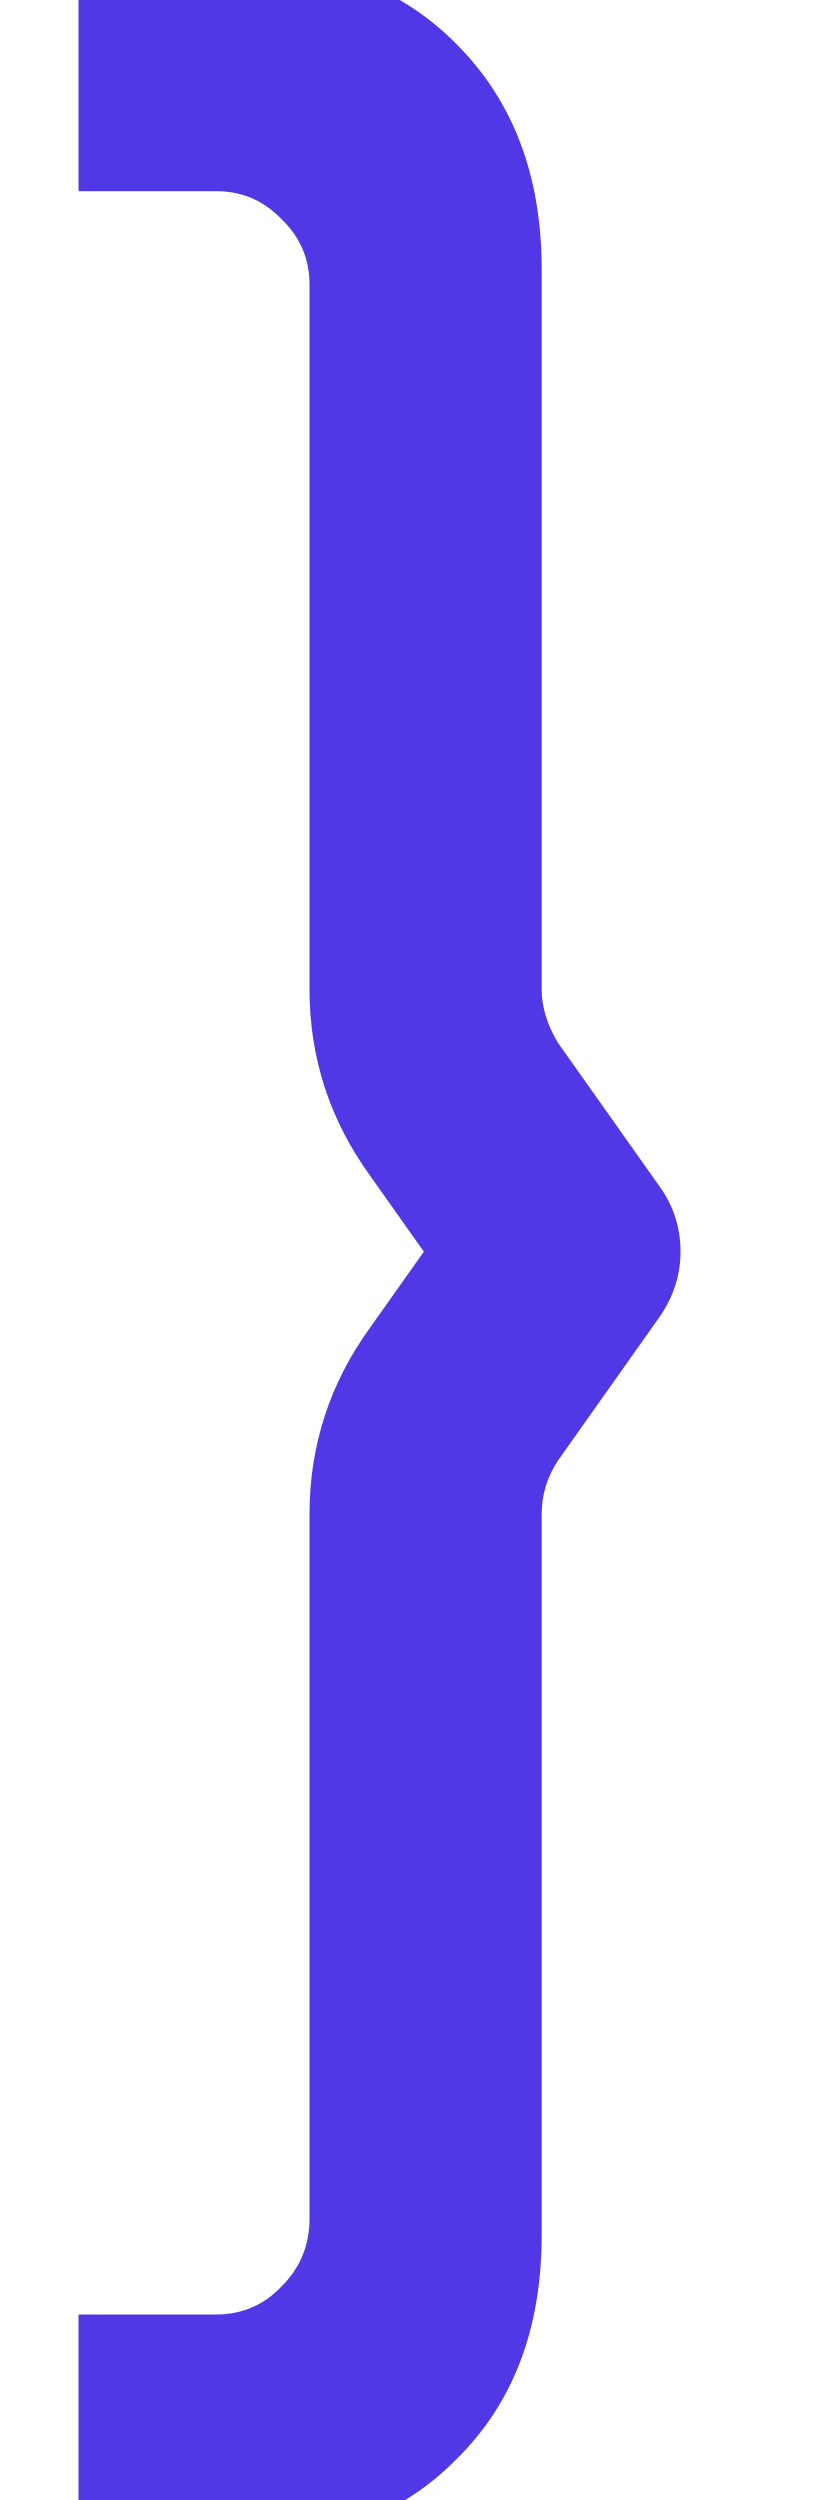
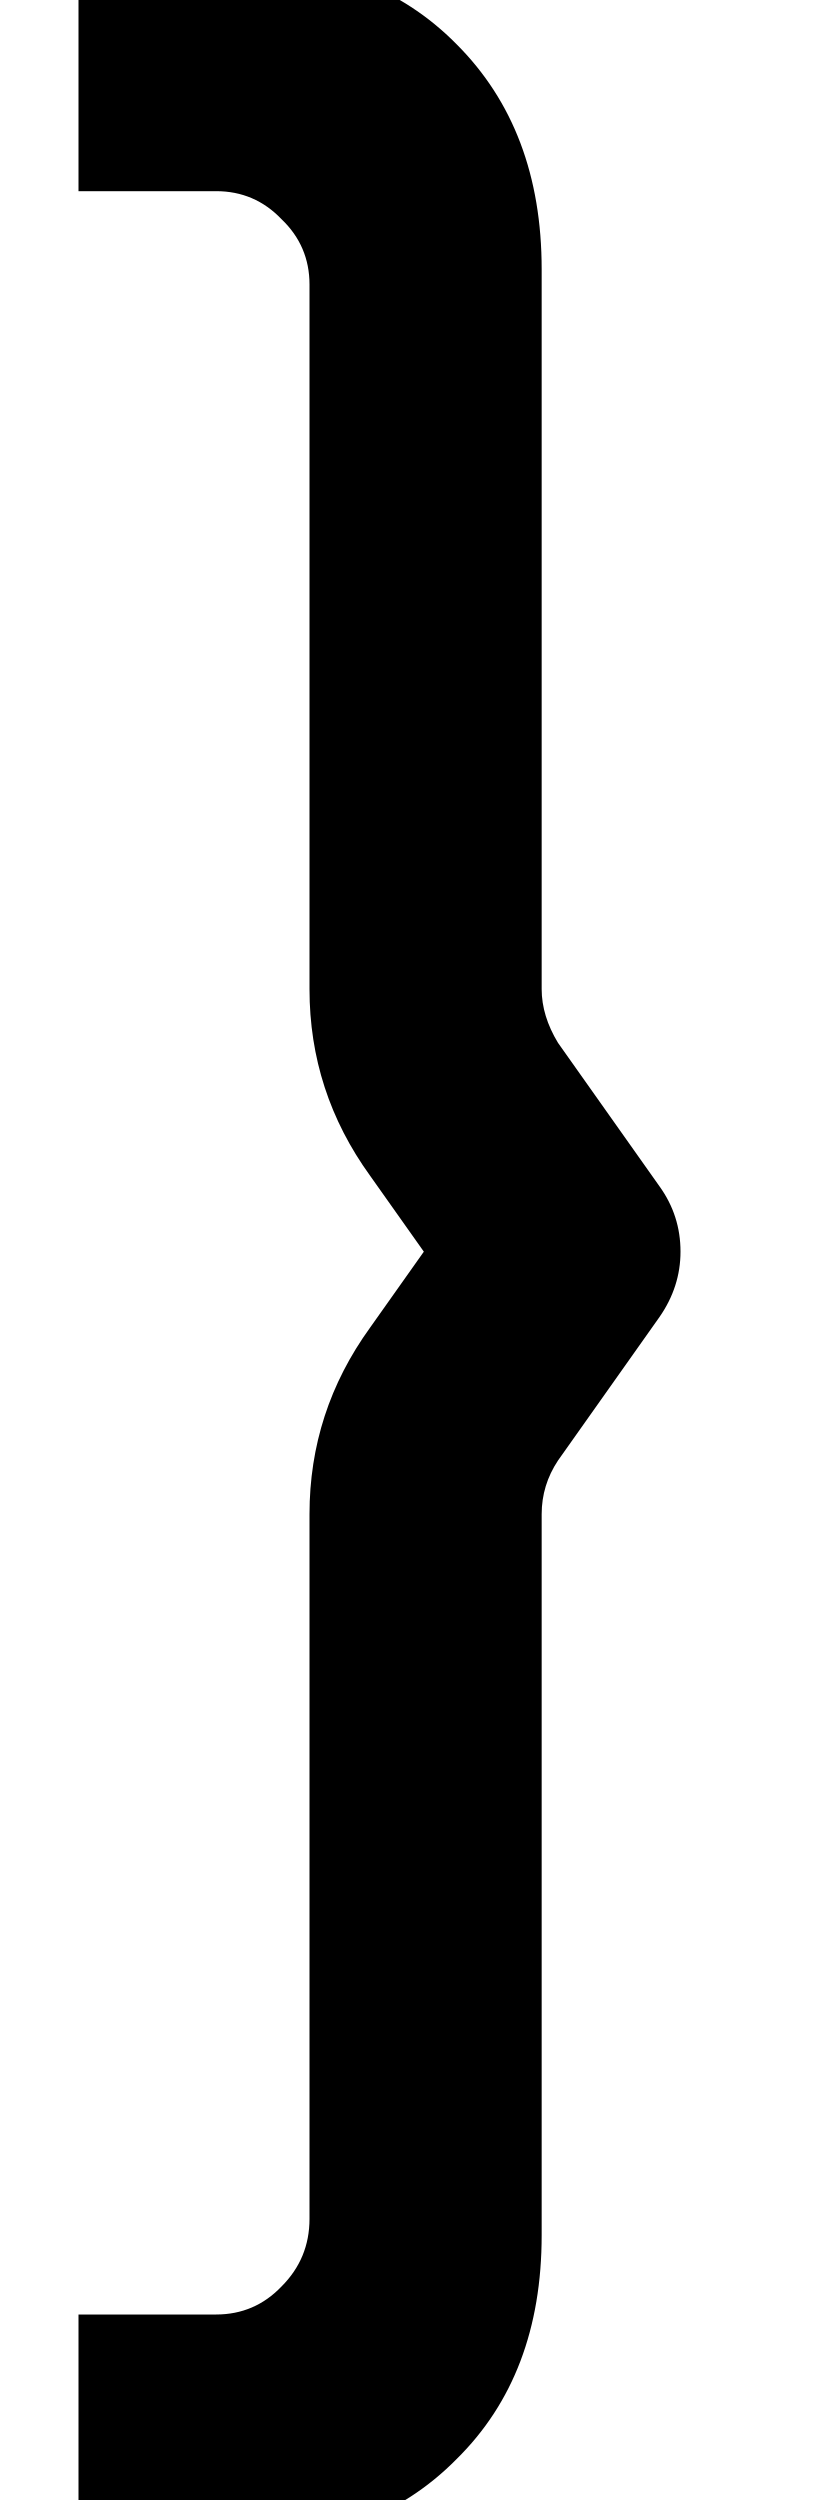
<svg xmlns="http://www.w3.org/2000/svg" width="5" height="15" viewBox="0 0 5 15" fill="none">
-   <path d="M1.388 15.266H0.471V13.887H1.297C1.451 13.887 1.582 13.831 1.689 13.719C1.801 13.607 1.857 13.472 1.857 13.313V9.085C1.857 8.674 1.978 8.301 2.221 7.965L2.543 7.51L2.221 7.055C1.978 6.719 1.857 6.346 1.857 5.935V1.707C1.857 1.553 1.801 1.422 1.689 1.315C1.582 1.203 1.451 1.147 1.297 1.147H0.471V-0.246H1.388C1.953 -0.246 2.403 -0.076 2.739 0.265C3.08 0.606 3.25 1.056 3.25 1.616V5.935C3.25 6.042 3.283 6.15 3.348 6.257L3.957 7.118C4.041 7.235 4.083 7.365 4.083 7.51C4.083 7.65 4.041 7.781 3.957 7.902L3.348 8.763C3.283 8.861 3.25 8.968 3.25 9.085V13.411C3.25 13.971 3.08 14.419 2.739 14.755C2.403 15.096 1.953 15.266 1.388 15.266Z" fill="#5038E6" />
+   <path d="M1.388 15.266H0.471V13.887H1.297C1.451 13.887 1.582 13.831 1.689 13.719C1.801 13.607 1.857 13.472 1.857 13.313V9.085C1.857 8.674 1.978 8.301 2.221 7.965L2.543 7.51L2.221 7.055C1.978 6.719 1.857 6.346 1.857 5.935V1.707C1.857 1.553 1.801 1.422 1.689 1.315C1.582 1.203 1.451 1.147 1.297 1.147H0.471V-0.246H1.388C1.953 -0.246 2.403 -0.076 2.739 0.265C3.08 0.606 3.25 1.056 3.25 1.616V5.935C3.25 6.042 3.283 6.15 3.348 6.257L3.957 7.118C4.041 7.235 4.083 7.365 4.083 7.51C4.083 7.65 4.041 7.781 3.957 7.902L3.348 8.763C3.283 8.861 3.25 8.968 3.25 9.085V13.411C3.25 13.971 3.08 14.419 2.739 14.755C2.403 15.096 1.953 15.266 1.388 15.266Z" fill="currentColor" />
</svg>
